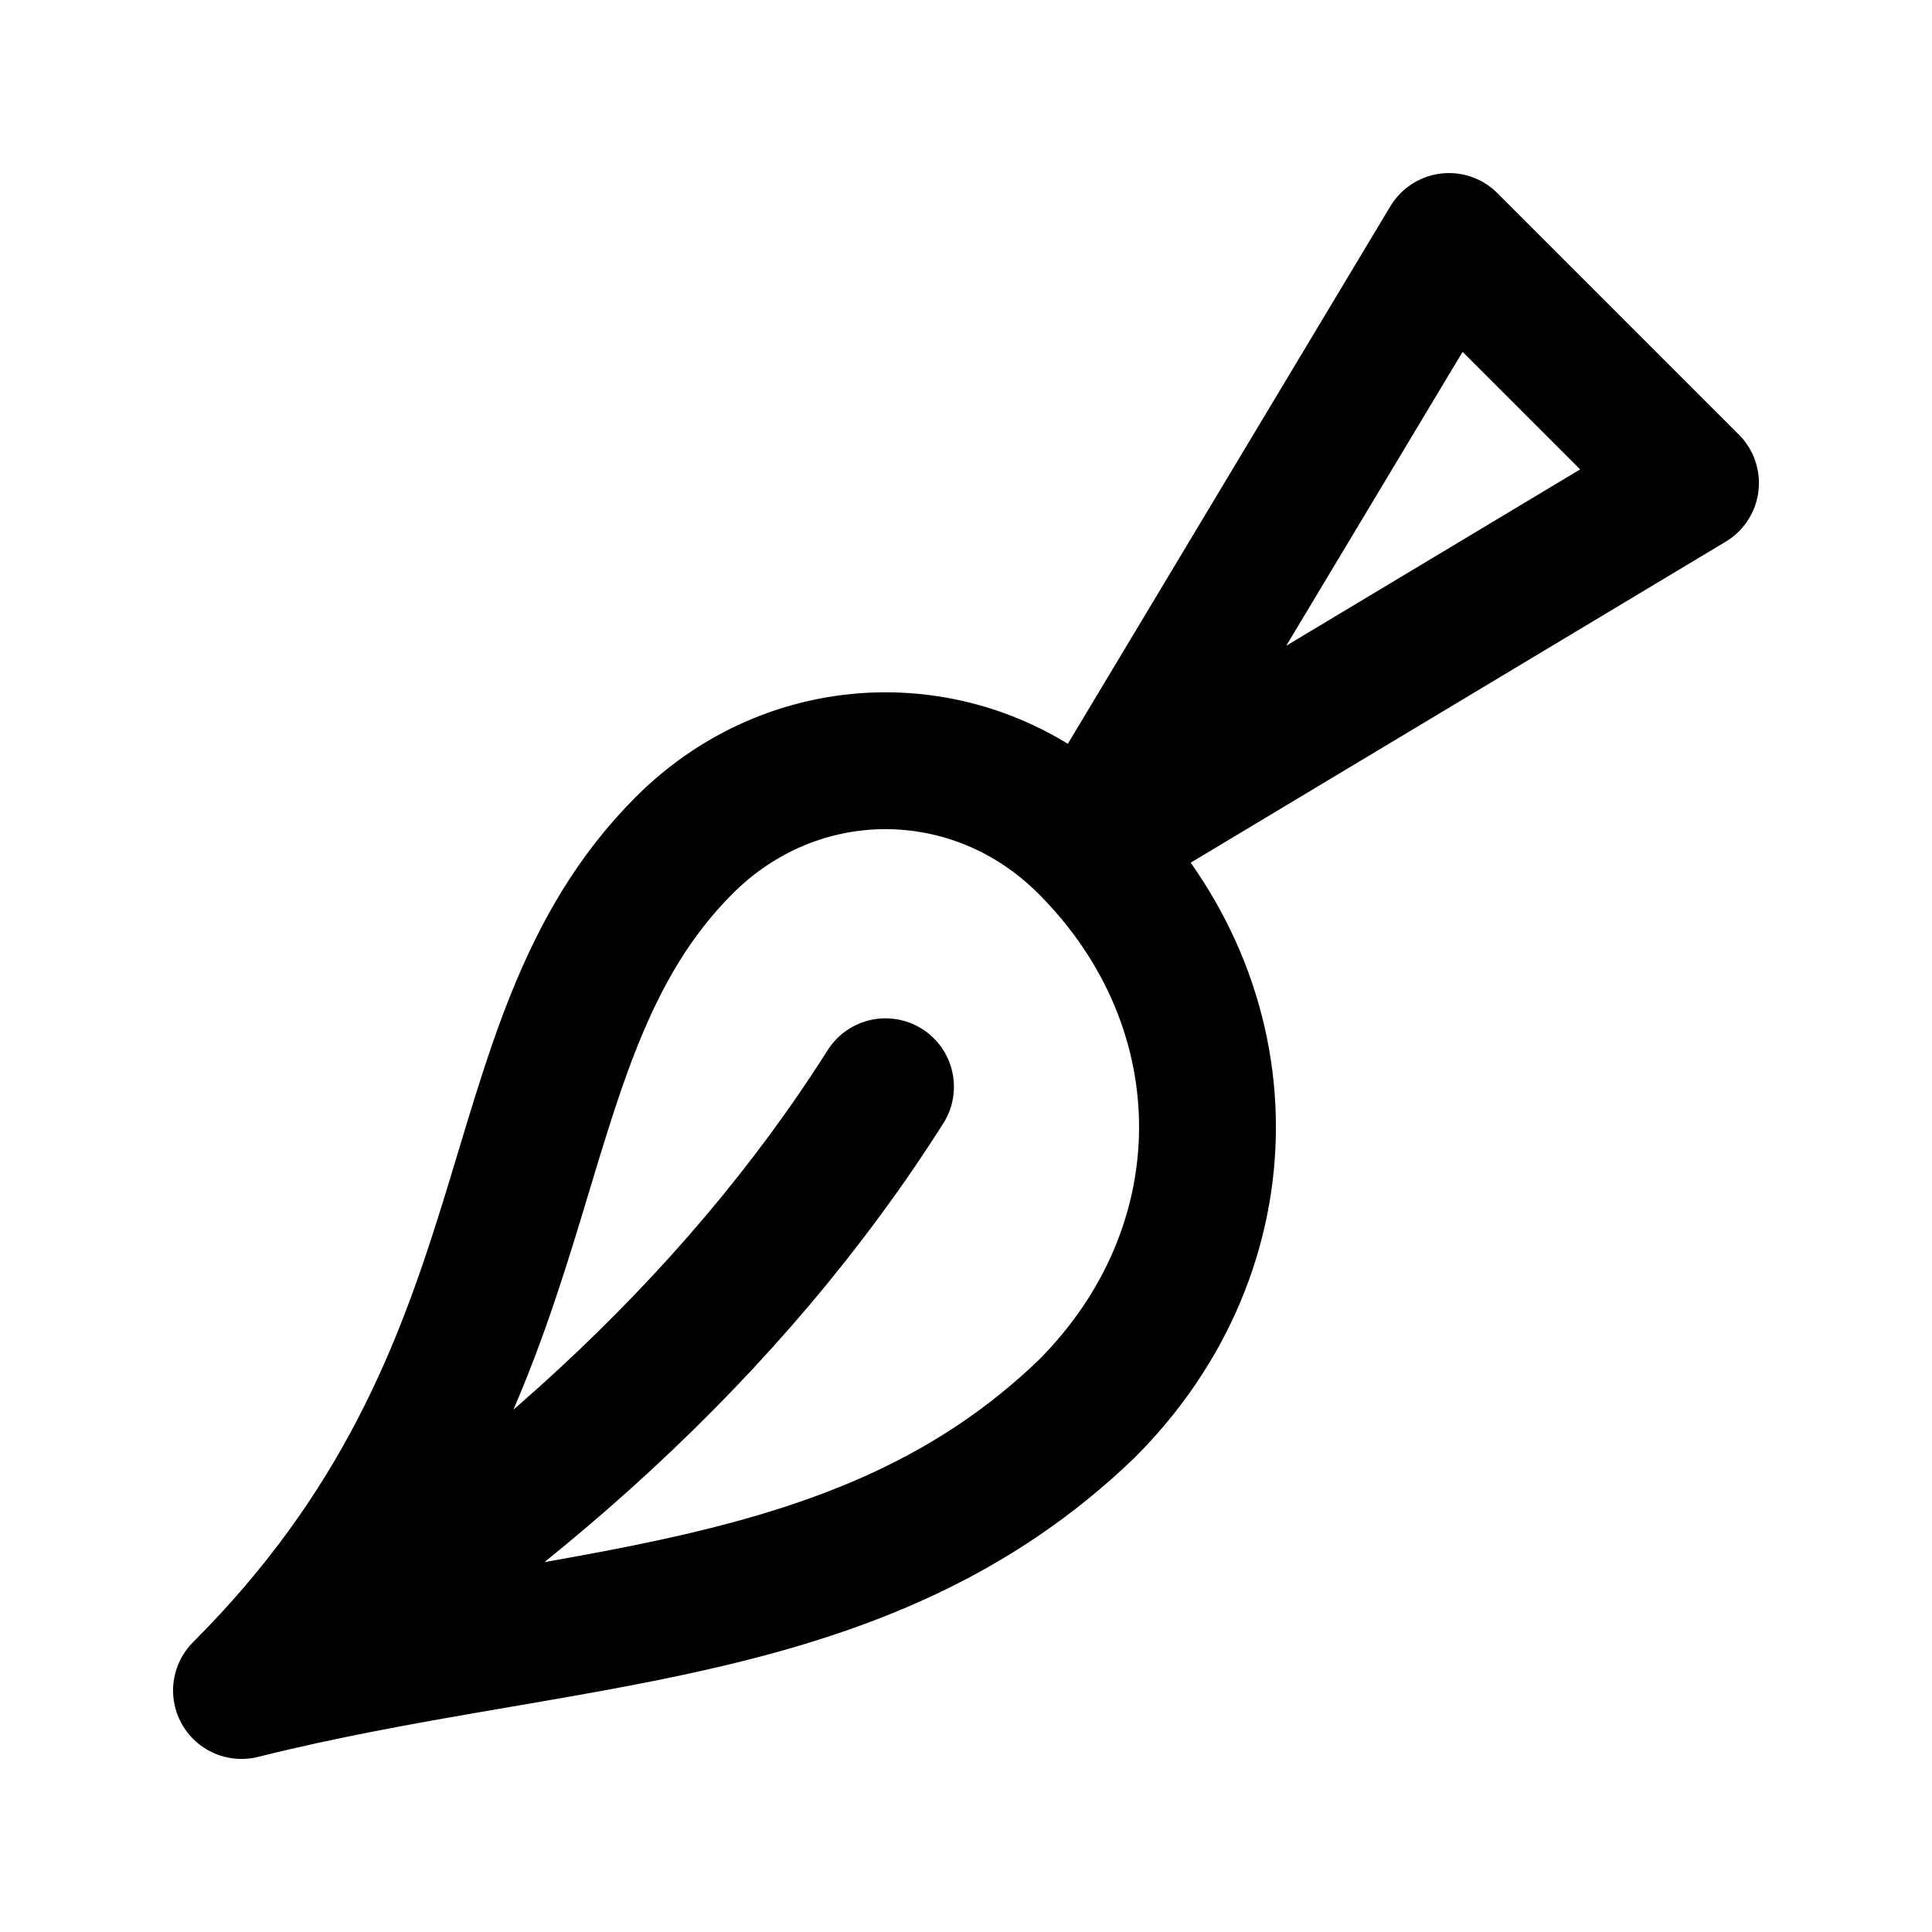
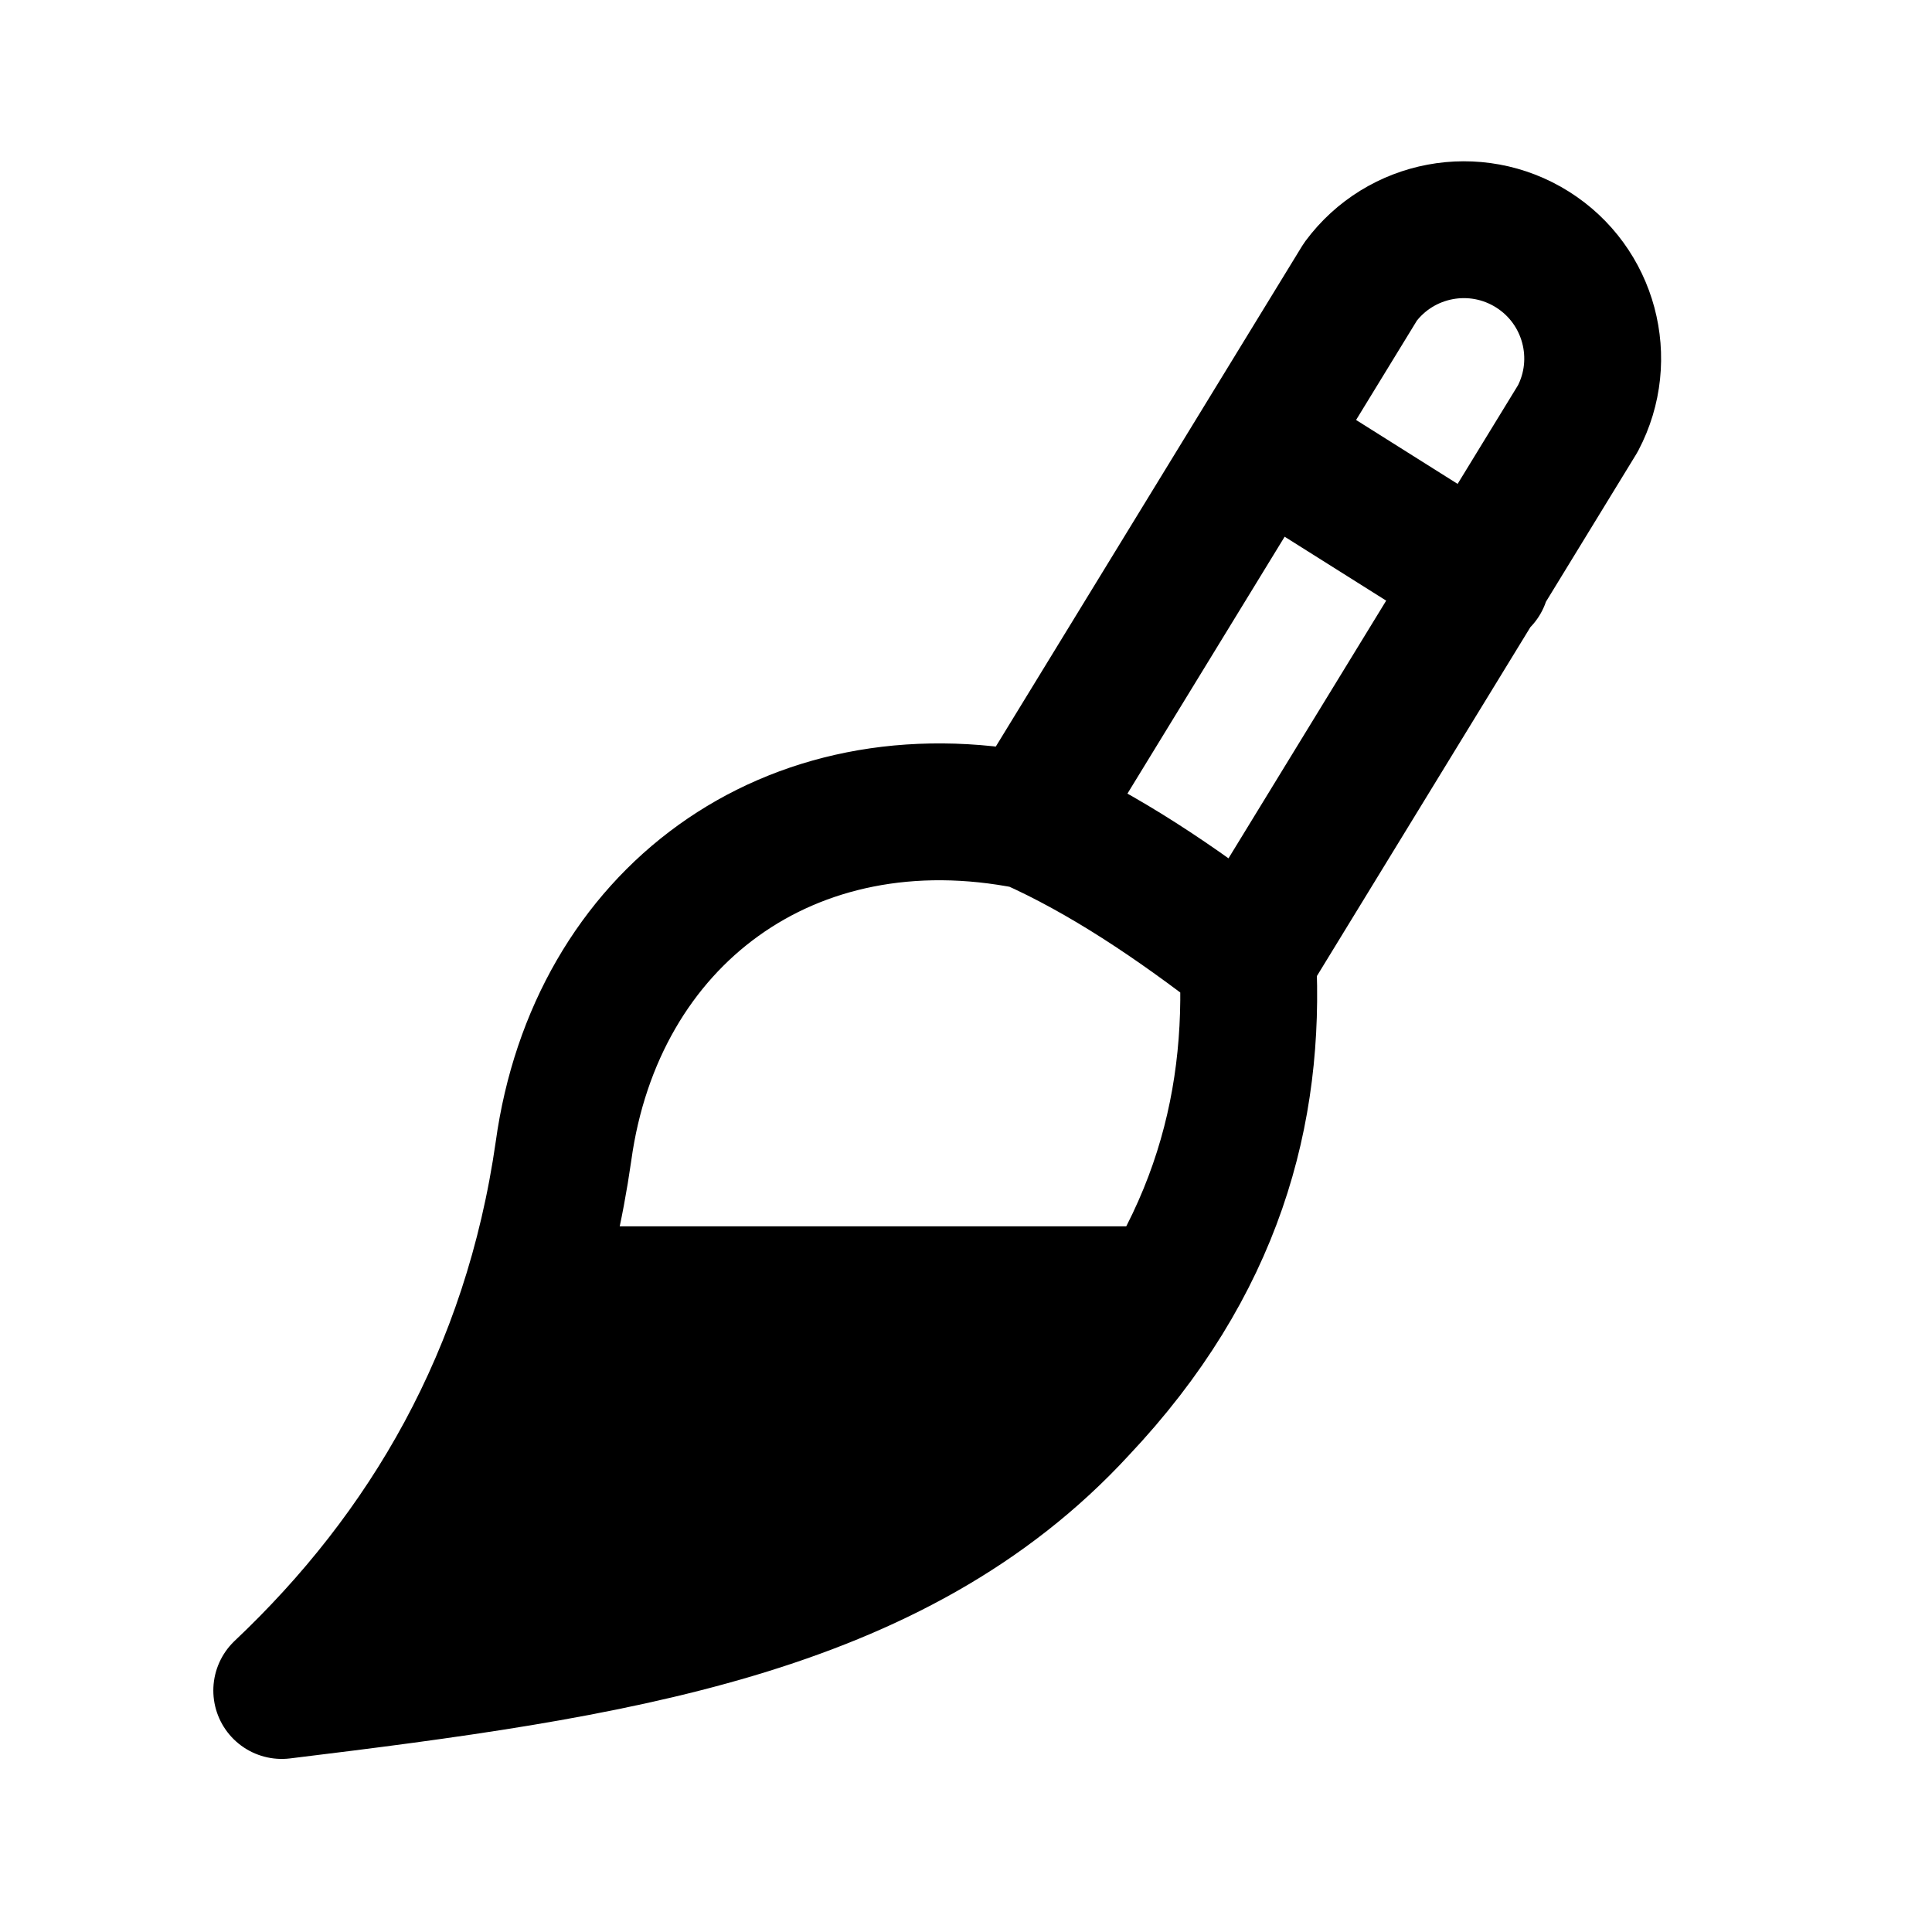
<svg xmlns="http://www.w3.org/2000/svg" viewBox="0 0 24 24" role="img">
-   <path d="M13.5 10.5 18 3l3 3-7.5 4.5Zm0 0c-1.4-1.4-3.6-1.4-5 0C6 13 7 17 3 21c4-1 7.7-.8 10.5-3.5 2-2 2-5 0-7ZM3 21c3.3-2 6.1-4.5 8-7.5" fill="none" stroke="currentColor" stroke-width="1.7" stroke-linecap="round" stroke-linejoin="round" />
+   <path d="M6.829 15.234C6.297 17.595 5.095 19.494 3.5 21C7.6 20.5 11.1 20 13.4 17.5C14.1 16.759 14.596 16.002 14.931 15.234Z" fill="currentColor" />
+   <path d="M12.8 10.2 16.9 3.5a1.6 1.6 0 0 1 2.7 1.7l-4.1 6.7M15.7 5.5l2.7 1.7M12.8 10.2c-3-.6-5.4 1.2-5.8 4.1-.4 2.8-1.7 5-3.5 6.7 4.1-.5 7.6-1 9.9-3.5 1.7-1.8 2.2-3.7 2.1-5.6-.9-.7-1.8-1.3-2.7-1.7Z" fill="none" stroke="currentColor" stroke-width="1.7" stroke-linecap="round" stroke-linejoin="round" />
</svg>
